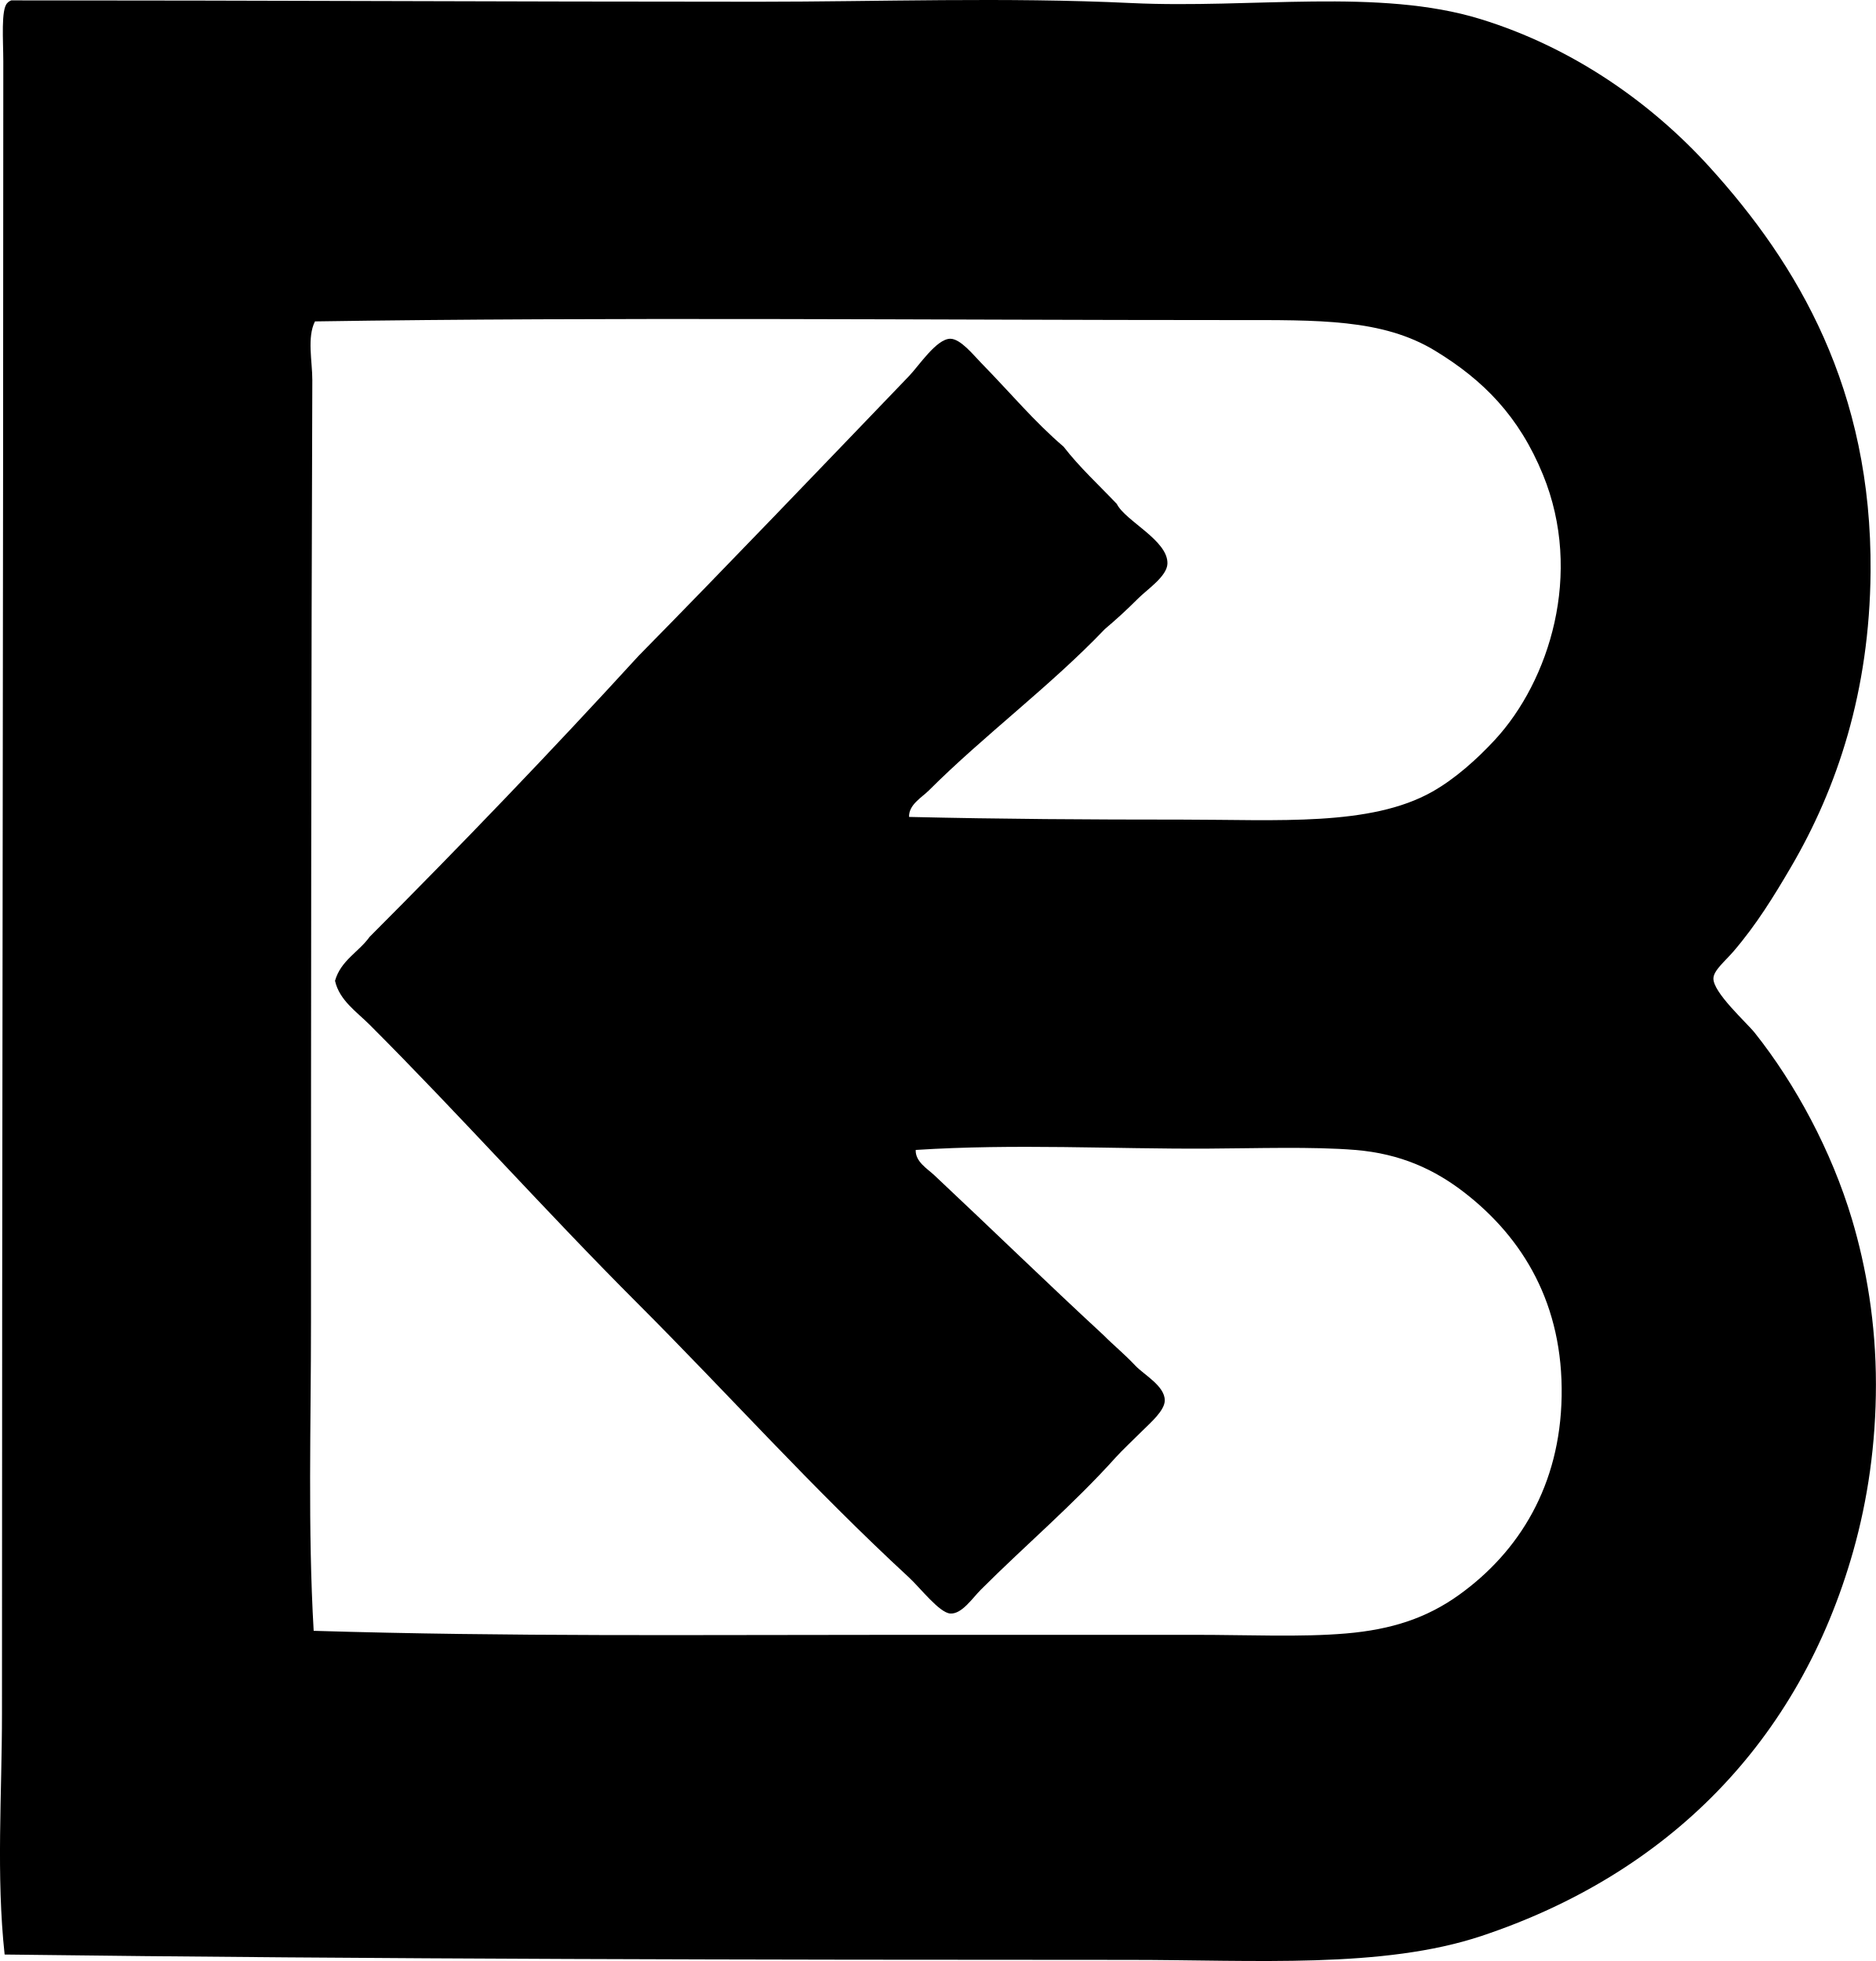
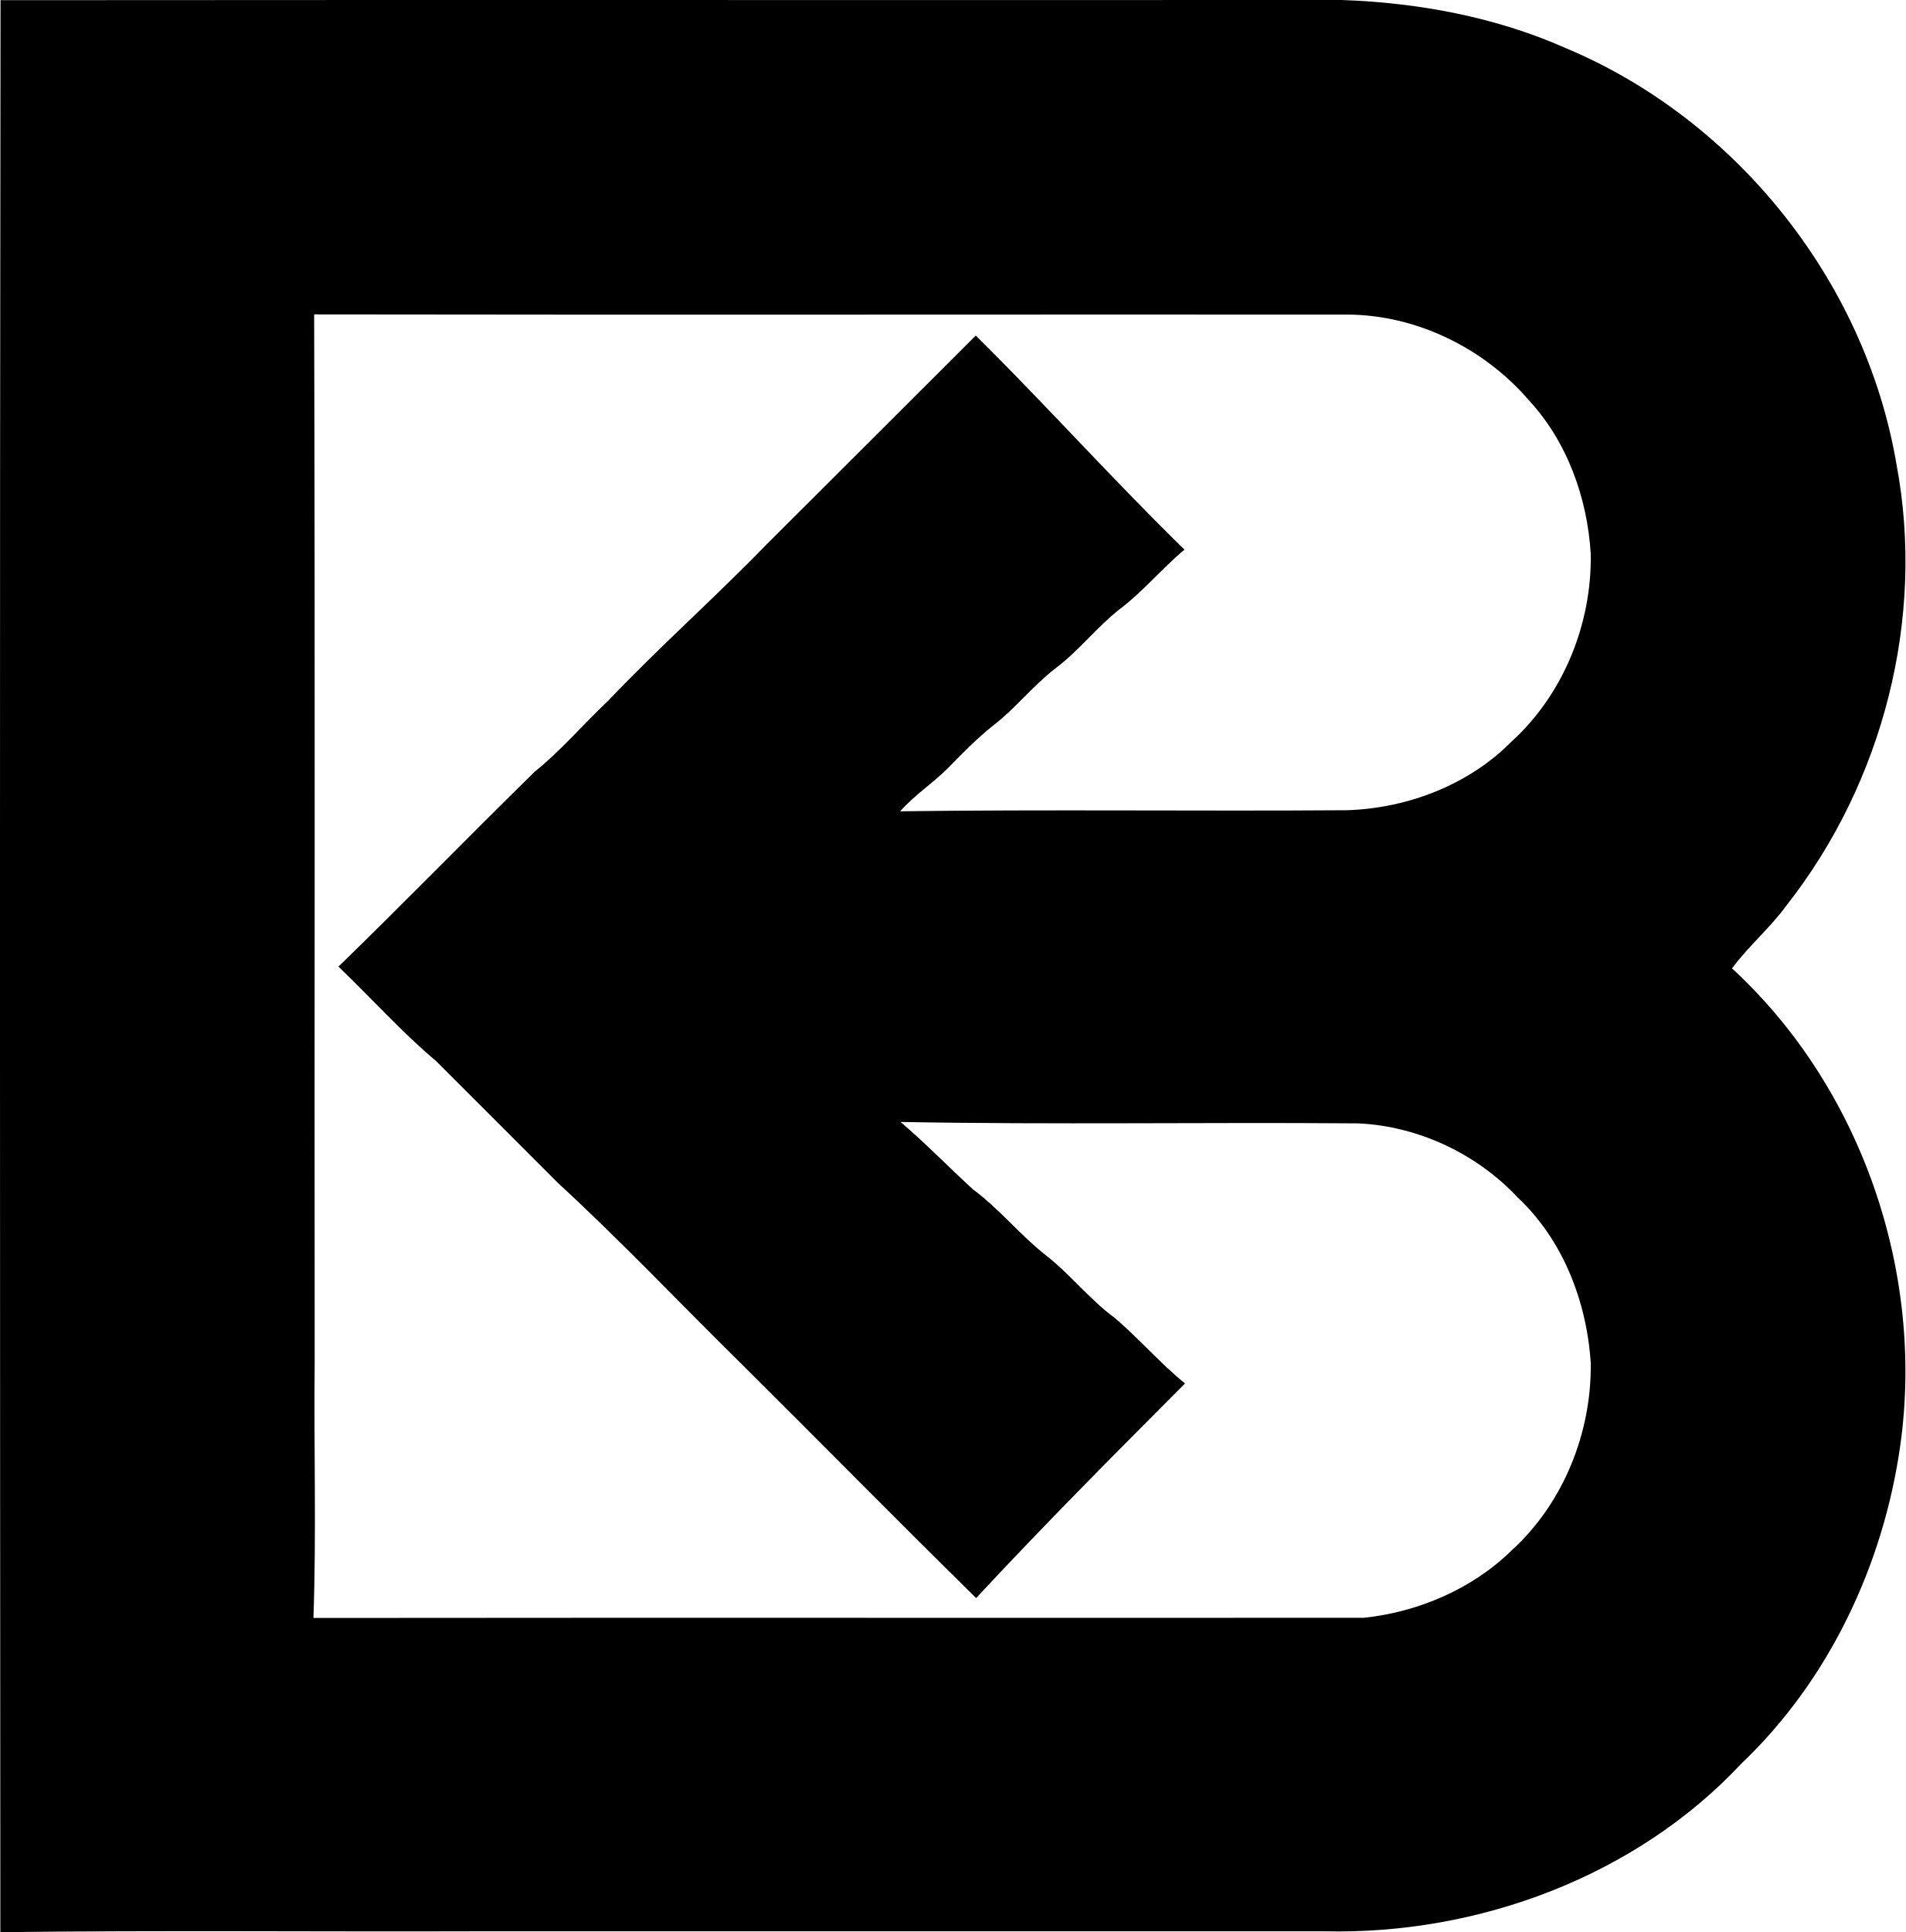
- <svg xmlns="http://www.w3.org/2000/svg" enable-background="new 0 0 69.308 72.441" viewBox="0 0 69.308 72.441">
-   <path clip-rule="evenodd" d="m.171 72.202c-.316-2.926-.098-5.902-.098-8.906 0-20.314.048-40.657.049-61.018 0-.776-.092-1.939.148-2.165.036-.046.089-.075.147-.099 9.483 0 18.106.05 27.606.05 4.428 0 9.118-.173 13.778.049 4.443.211 9.144-.561 12.892.59 3.427 1.053 6.324 3.106 8.464 5.462 3.269 3.599 6.009 8.223 5.954 14.96-.036 4.415-1.232 7.992-2.952 10.924-.618 1.053-1.263 2.107-2.116 3.1-.303.353-.722.689-.738.984-.028.522 1.23 1.647 1.525 2.018 1.506 1.892 2.84 4.368 3.593 6.889.53 1.775.886 3.835.886 6.102 0 2.208-.305 4.266-.837 6.151-1.994 7.059-6.866 11.933-13.729 14.221-3.653 1.218-8.363.886-13.04.886-13.745-.002-27.705-.023-41.532-.198zm43.5-41.925c3.542 0 6.965.26 9.251-1.033.831-.47 1.641-1.191 2.314-1.919 1.995-2.163 3.273-6.122 1.77-9.793-.881-2.152-2.194-3.487-3.985-4.576-1.946-1.183-4.315-1.132-7.431-1.132-11.263 0-23.138-.118-33.953.049-.3.592-.096 1.483-.098 2.166-.042 11.53-.049 23.259-.049 34.789 0 3.835-.119 7.655.099 11.416 7.316.22 13.934.147 21.749.148h10.826c1.967 0 3.89.092 5.561-.05 1.704-.144 3.002-.579 4.183-1.427 2.227-1.6 3.732-4.044 3.789-7.332.058-3.393-1.413-5.84-3.592-7.529-1.089-.843-2.352-1.437-4.035-1.574-1.58-.129-3.673-.058-5.462-.049-3.498.018-7.1-.187-10.776.049-.017.434.429.691.689.935 2.096 1.966 4.171 3.986 6.249 5.905.38.384.74.666 1.181 1.132.32.338 1.083.745 1.083 1.279 0 .383-.55.845-.836 1.132-.374.373-.725.696-.984.984-1.569 1.744-3.341 3.244-4.97 4.872-.324.325-.707.911-1.132.886-.404-.024-1.112-.947-1.525-1.329-3.584-3.308-6.669-6.768-10.039-10.137-3.395-3.396-6.562-6.956-9.891-10.284-.478-.478-1.12-.905-1.279-1.624.214-.754.876-1.06 1.279-1.624 3.384-3.39 6.703-6.845 9.94-10.383 3.184-3.235 6.728-6.939 9.989-10.333.365-.379 1.015-1.377 1.525-1.377.377 0 .851.598 1.132.885 1.086 1.109 1.968 2.175 3.051 3.1.594.768 1.305 1.418 1.968 2.116.313.634 1.907 1.35 1.87 2.214-.02.464-.75.947-1.082 1.279-.455.455-.816.78-1.231 1.132-2.005 2.1-4.473 3.932-6.495 5.954-.271.271-.751.529-.738.984 3.418.08 6.615.099 10.085.099z" fill-rule="evenodd" />
+ <svg xmlns="http://www.w3.org/2000/svg" enable-background="new 0 0 10.737 10.883" viewBox="0 0 10.737 10.883">
+   <path d="m.003.001c2.519-.002 5.037 0 7.556-.001.432.015.865.095 1.261.27.963.403 1.692 1.317 1.866 2.347.163.865-.076 1.791-.619 2.482-.092.127-.214.229-.308.356.728.67 1.086 1.711.948 2.688-.095.671-.401 1.321-.894 1.79-.595.637-1.484.966-2.348.946-1.592 0-3.183 0-4.775 0-.896.003-1.792-.006-2.688.005-.002-3.628-.004-7.256.001-10.883zm1.767 1.77c.006 1.969.001 3.938.003 5.907-.005.479.01.958-.007 1.436 1.973-.002 3.947 0 5.92-.001.307-.033.611-.163.833-.381.291-.266.45-.664.444-1.056-.023-.345-.156-.691-.411-.93-.231-.247-.56-.402-.898-.418-.86-.007-1.72.008-2.58-.008.141.12.27.253.406.378.149.11.265.256.409.37.14.108.248.25.391.355.138.117.256.256.397.37-.397.398-.794.797-1.177 1.209-.443-.436-.879-.879-1.32-1.317-.346-.34-.68-.694-1.037-1.022-.228-.229-.457-.457-.686-.686-.195-.164-.365-.356-.55-.532.373-.362.735-.735 1.106-1.098.149-.12.273-.267.412-.398.289-.304.603-.582.895-.883.393-.392.786-.784 1.178-1.176.399.395.774.814 1.176 1.206-.127.106-.233.236-.366.336-.127.1-.227.231-.356.329-.13.099-.23.23-.36.329-.086.069-.163.147-.24.226-.088.091-.196.159-.28.254.839-.011 1.679 0 2.518-.006.342-.011.687-.143.929-.389.291-.265.451-.664.444-1.055-.019-.316-.133-.633-.35-.867-.253-.293-.634-.48-1.023-.481-1.94-.001-3.88.002-5.82-.001z" />
</svg>
